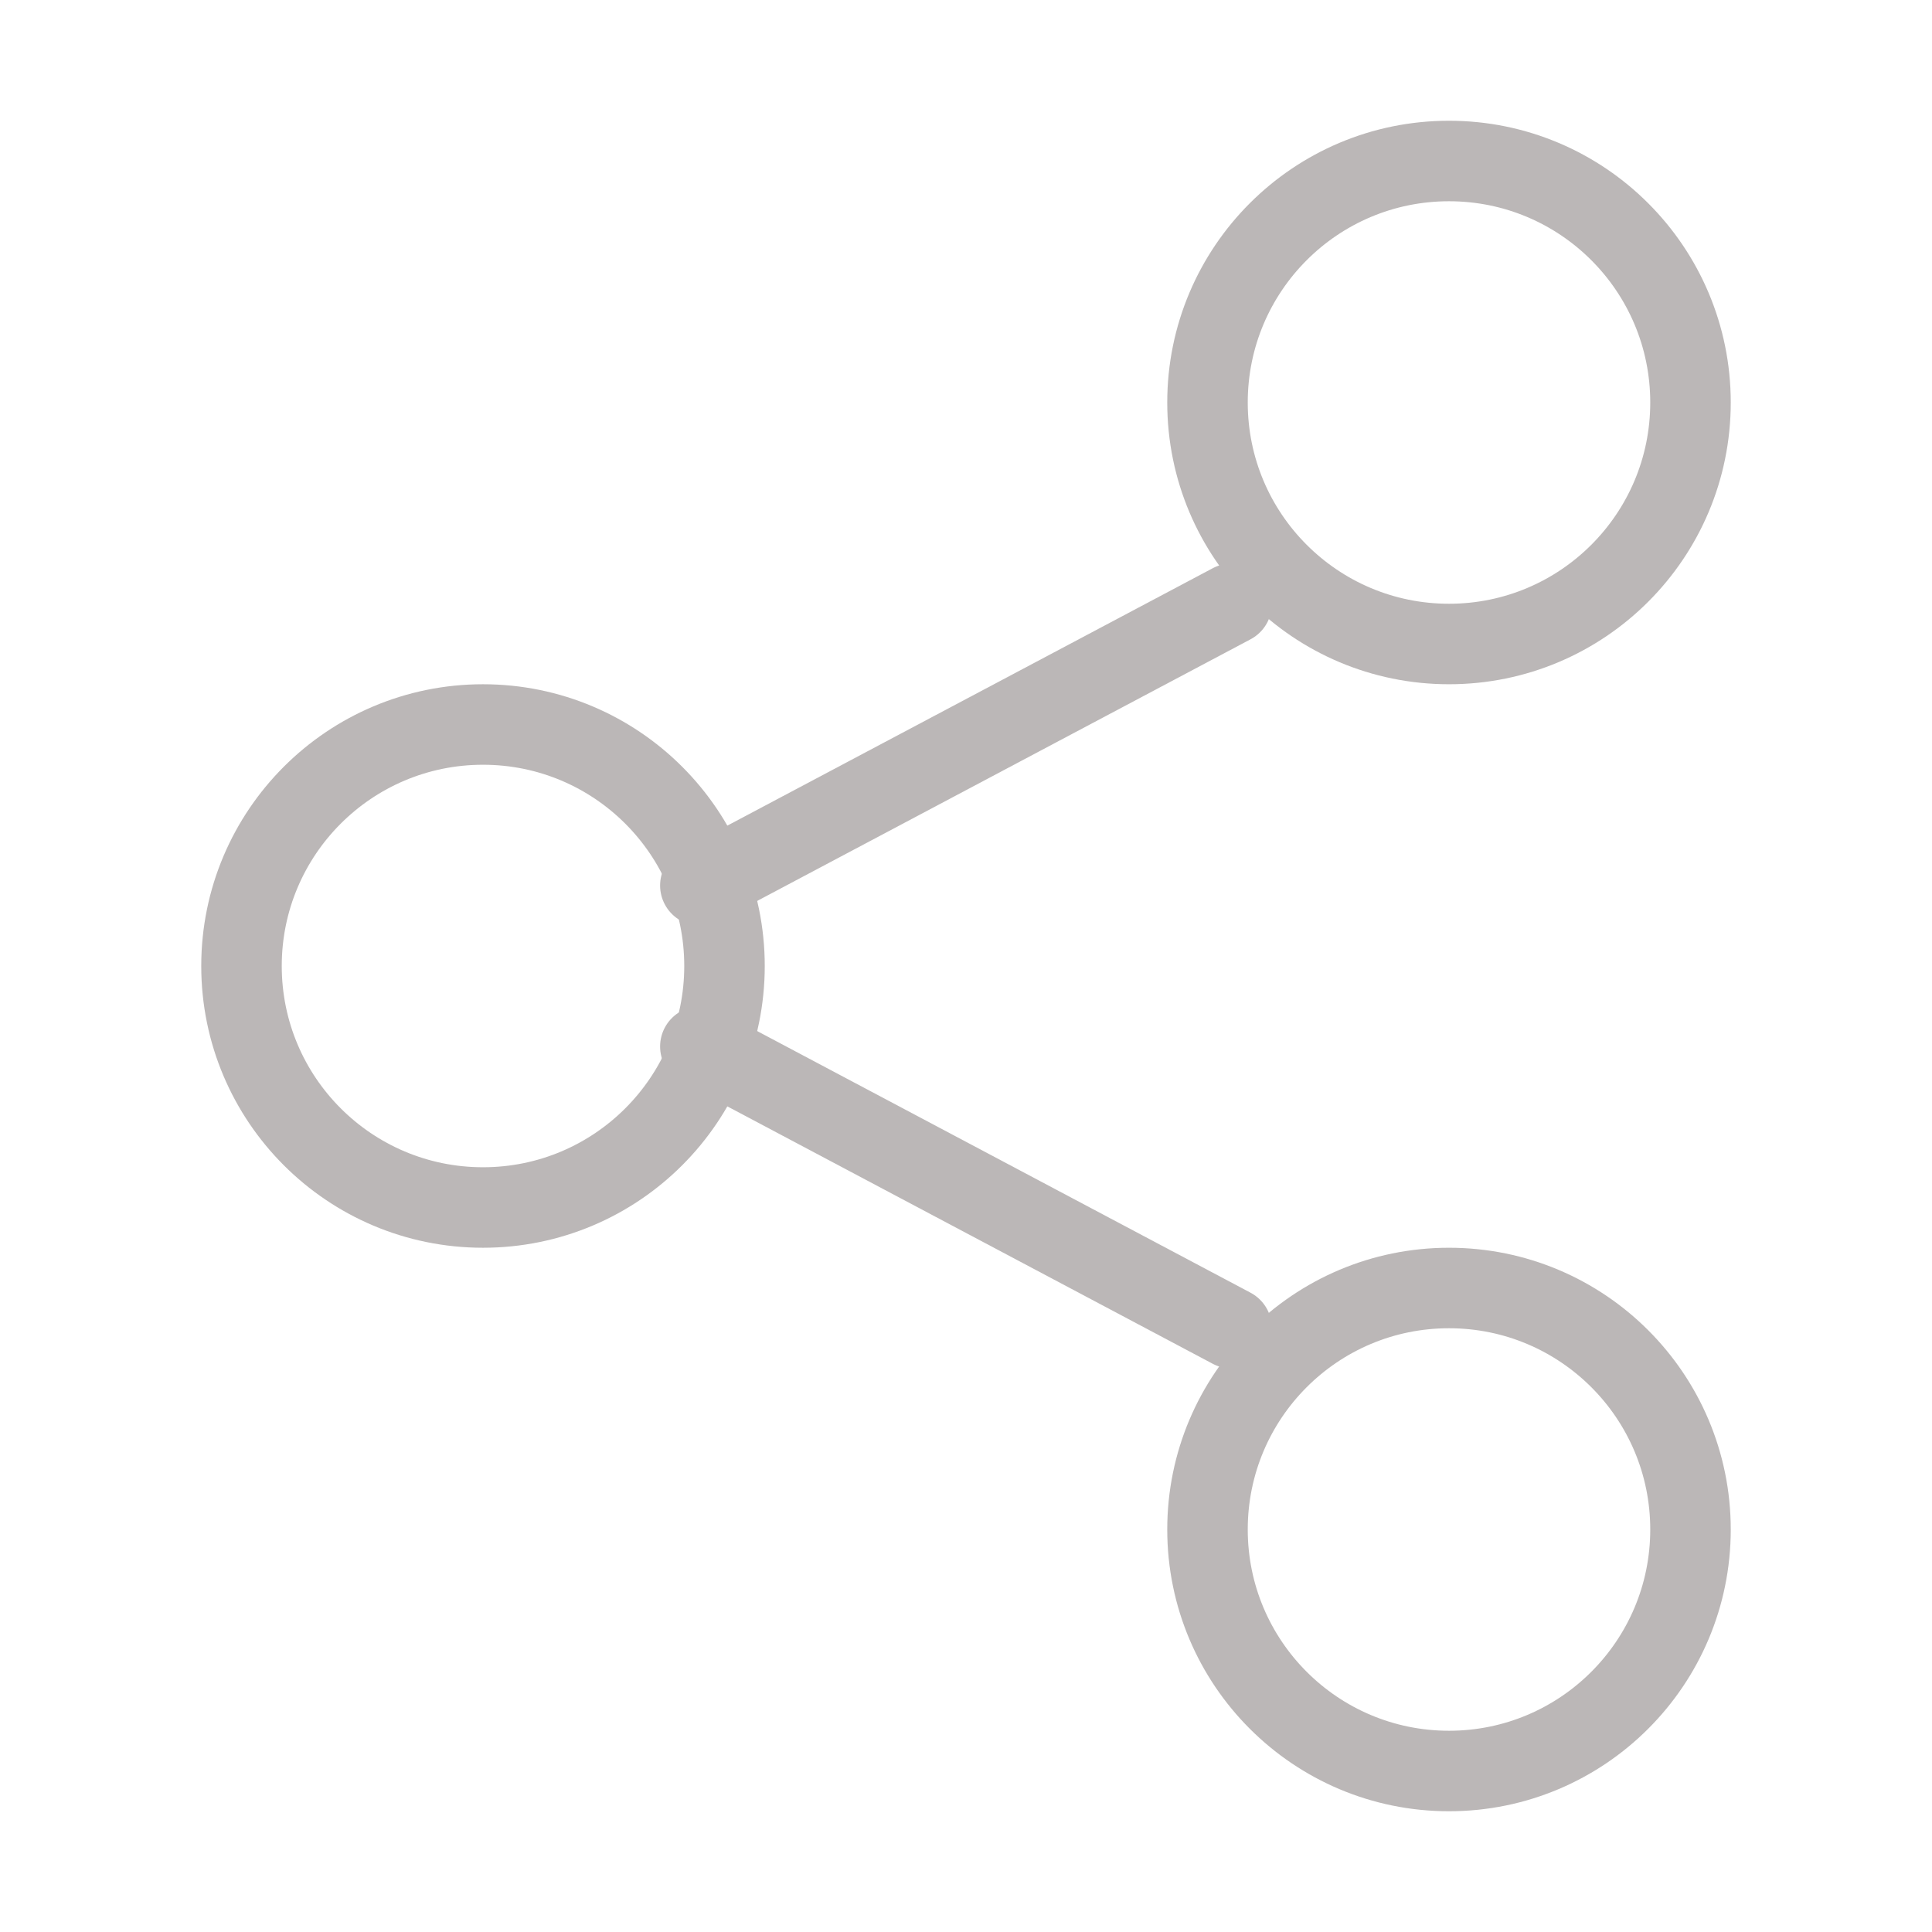
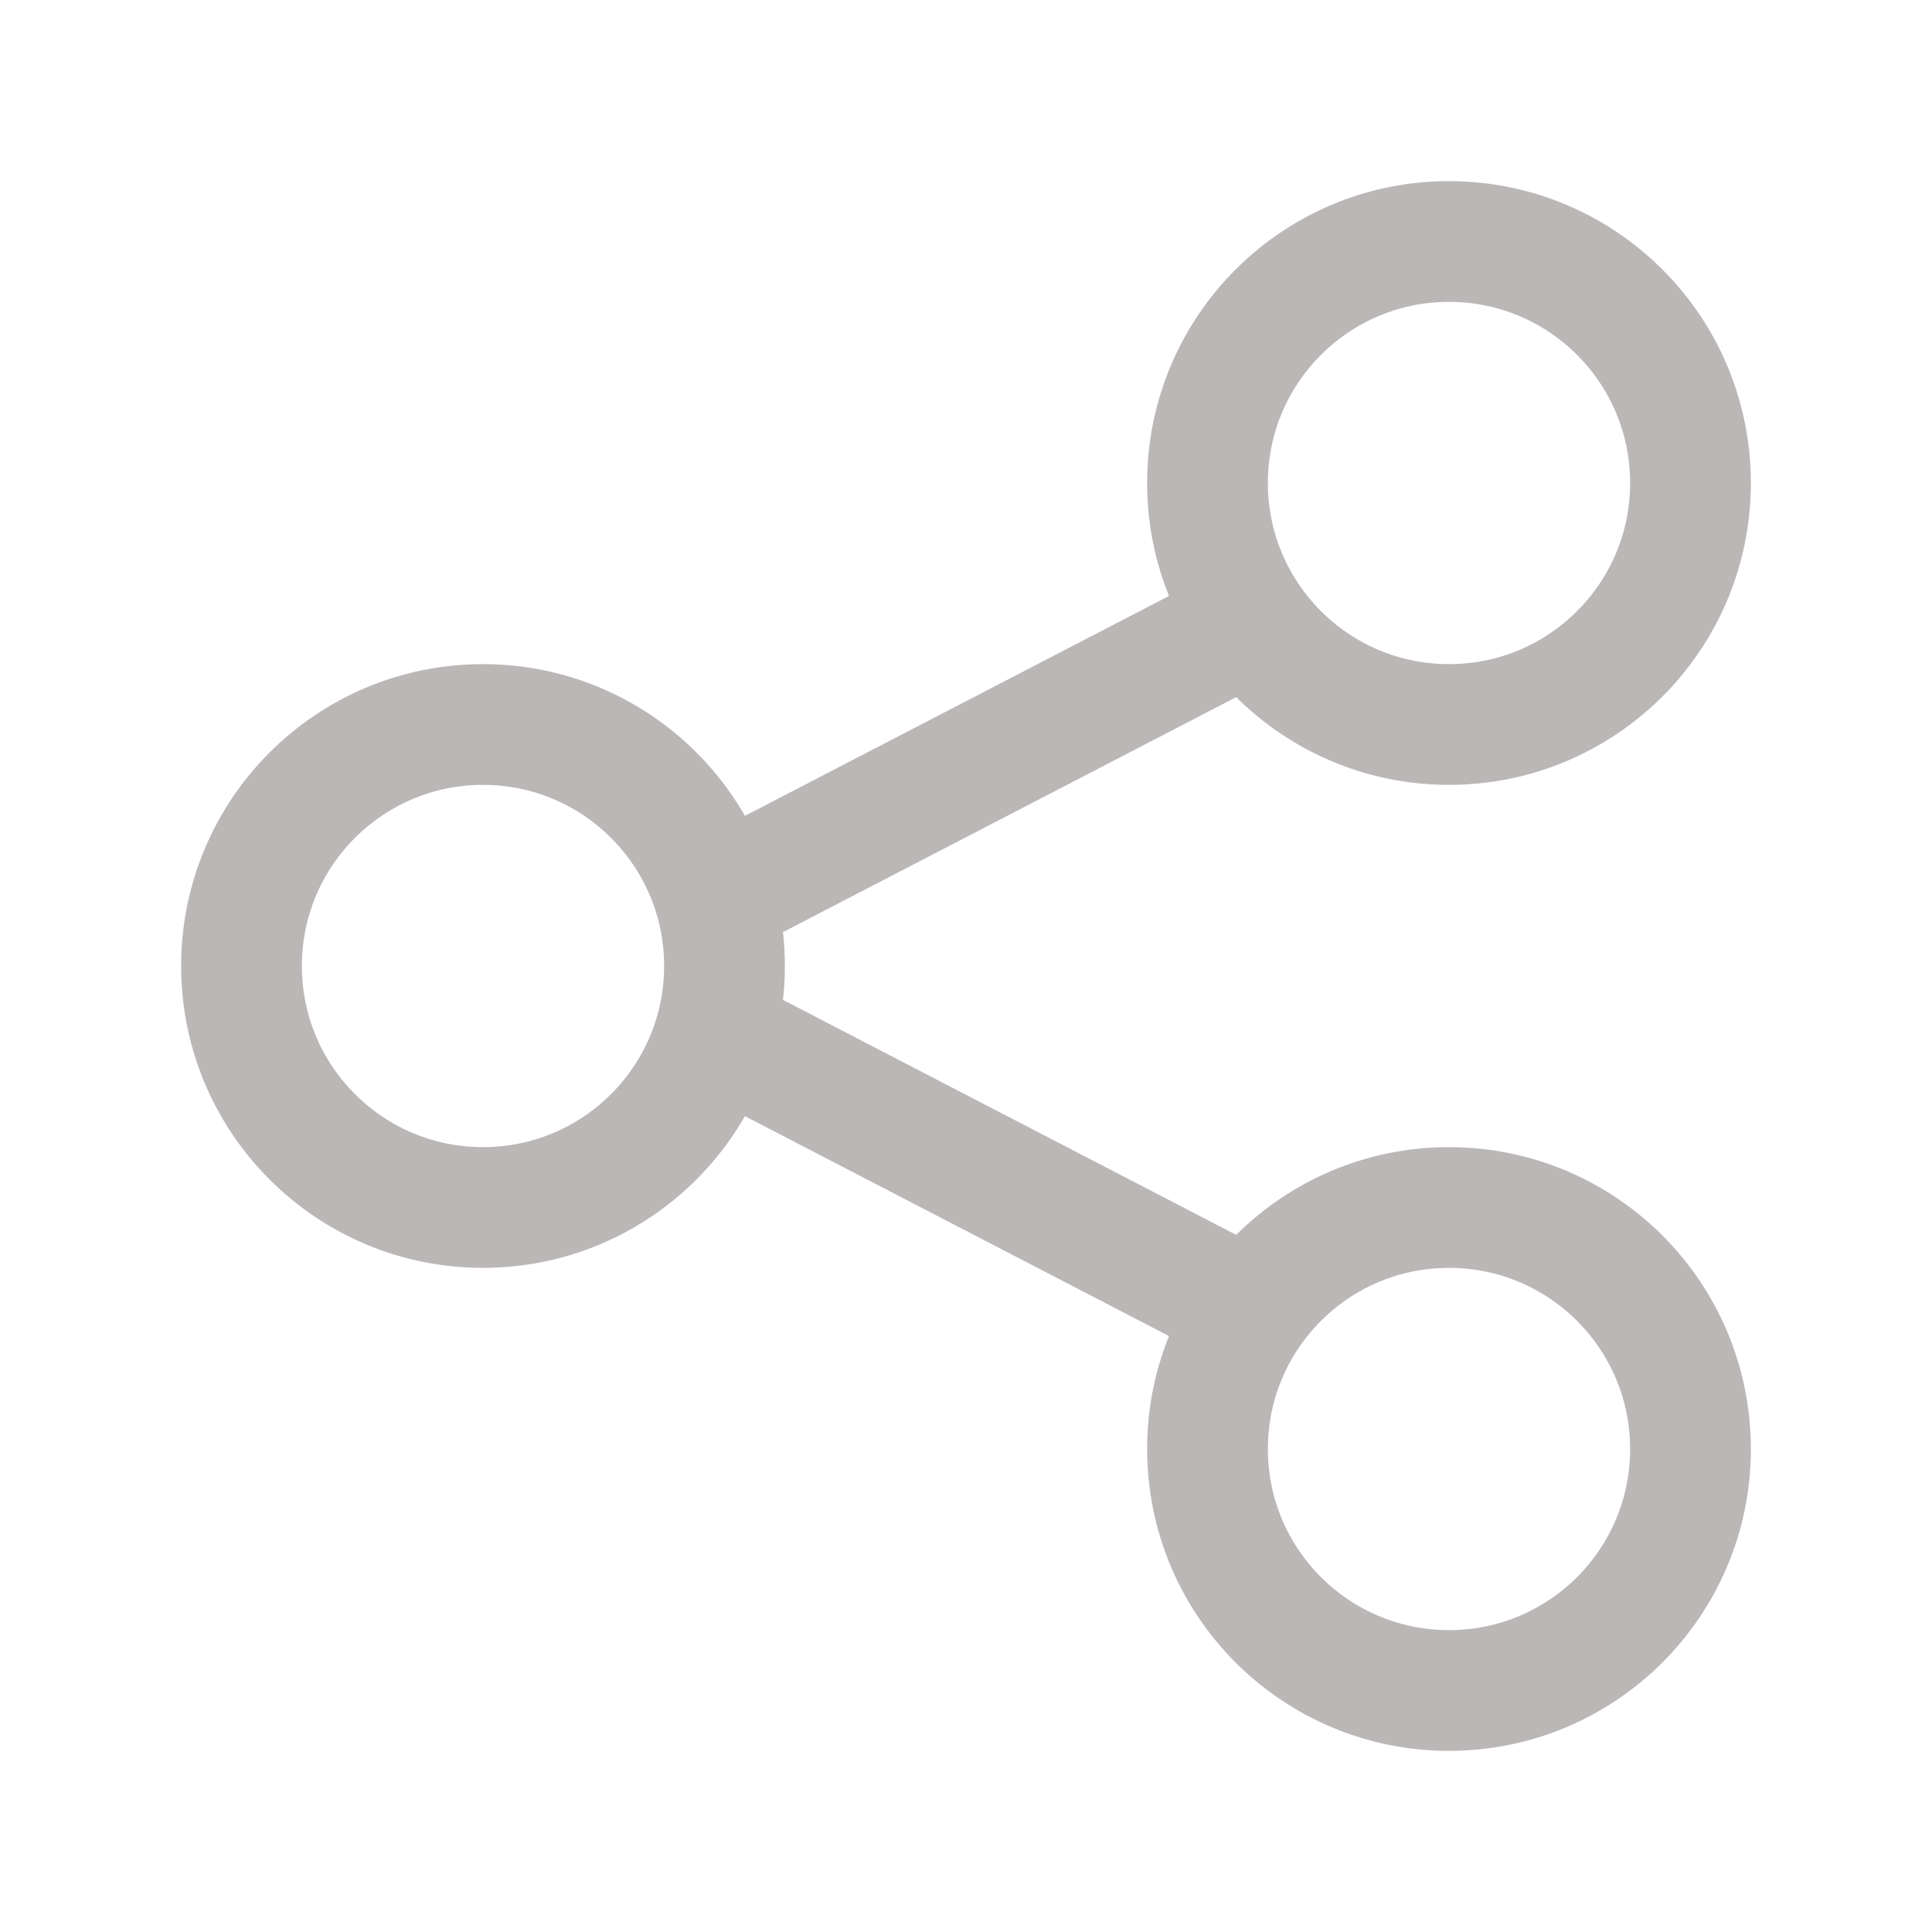
<svg xmlns="http://www.w3.org/2000/svg" width="24" height="24" viewBox="0 0 24 24" fill="none">
-   <path d="M18 8C19.657 8 21 6.657 21 5C21 3.343 19.657 2 18 2C16.343 2 15 3.343 15 5C15 6.657 16.343 8 18 8Z" stroke="#BBB7B7" stroke-linecap="round" stroke-linejoin="round" />
-   <path d="M6 15C7.657 15 9 13.657 9 12C9 10.343 7.657 9 6 9C4.343 9 3 10.343 3 12C3 13.657 4.343 15 6 15Z" stroke="#BBB7B7" stroke-linecap="round" stroke-linejoin="round" />
-   <path d="M18 22C19.657 22 21 20.657 21 19C21 17.343 19.657 16 18 16C16.343 16 15 17.343 15 19C15 20.657 16.343 22 18 22Z" stroke="#BBB7B7" stroke-linecap="round" stroke-linejoin="round" />
-   <path d="M8.7 11L15.3 7.5M8.7 13L15.3 16.5" stroke="#BBB7B7" stroke-linecap="round" stroke-linejoin="round" />
+   <path d="M18 9C19.657 9 21 7.657 21 6C21 4.343 19.657 3 18 3C16.343 3 15 4.343 15 6C15 7.657 16.343 9 18 9Z" stroke="#BBB7B7" stroke-width="1.5" stroke-linecap="round" stroke-linejoin="round" />
+   <path d="M6 15C7.657 15 9 13.657 9 12C9 10.343 7.657 9 6 9C4.343 9 3 10.343 3 12C3 13.657 4.343 15 6 15Z" stroke="#BBB7B7" stroke-width="1.5" stroke-linecap="round" stroke-linejoin="round" />
+   <path d="M18 21C19.657 21 21 19.657 21 18C21 16.343 19.657 15 18 15C16.343 15 15 16.343 15 18C15 19.657 16.343 21 18 21Z" stroke="#BBB7B7" stroke-width="1.5" stroke-linecap="round" stroke-linejoin="round" />
+   <path d="M9 11.111L15 8M9 12.889L15 16" stroke="#BBB7B7" stroke-width="1.5" stroke-linecap="round" stroke-linejoin="round" />
</svg>
